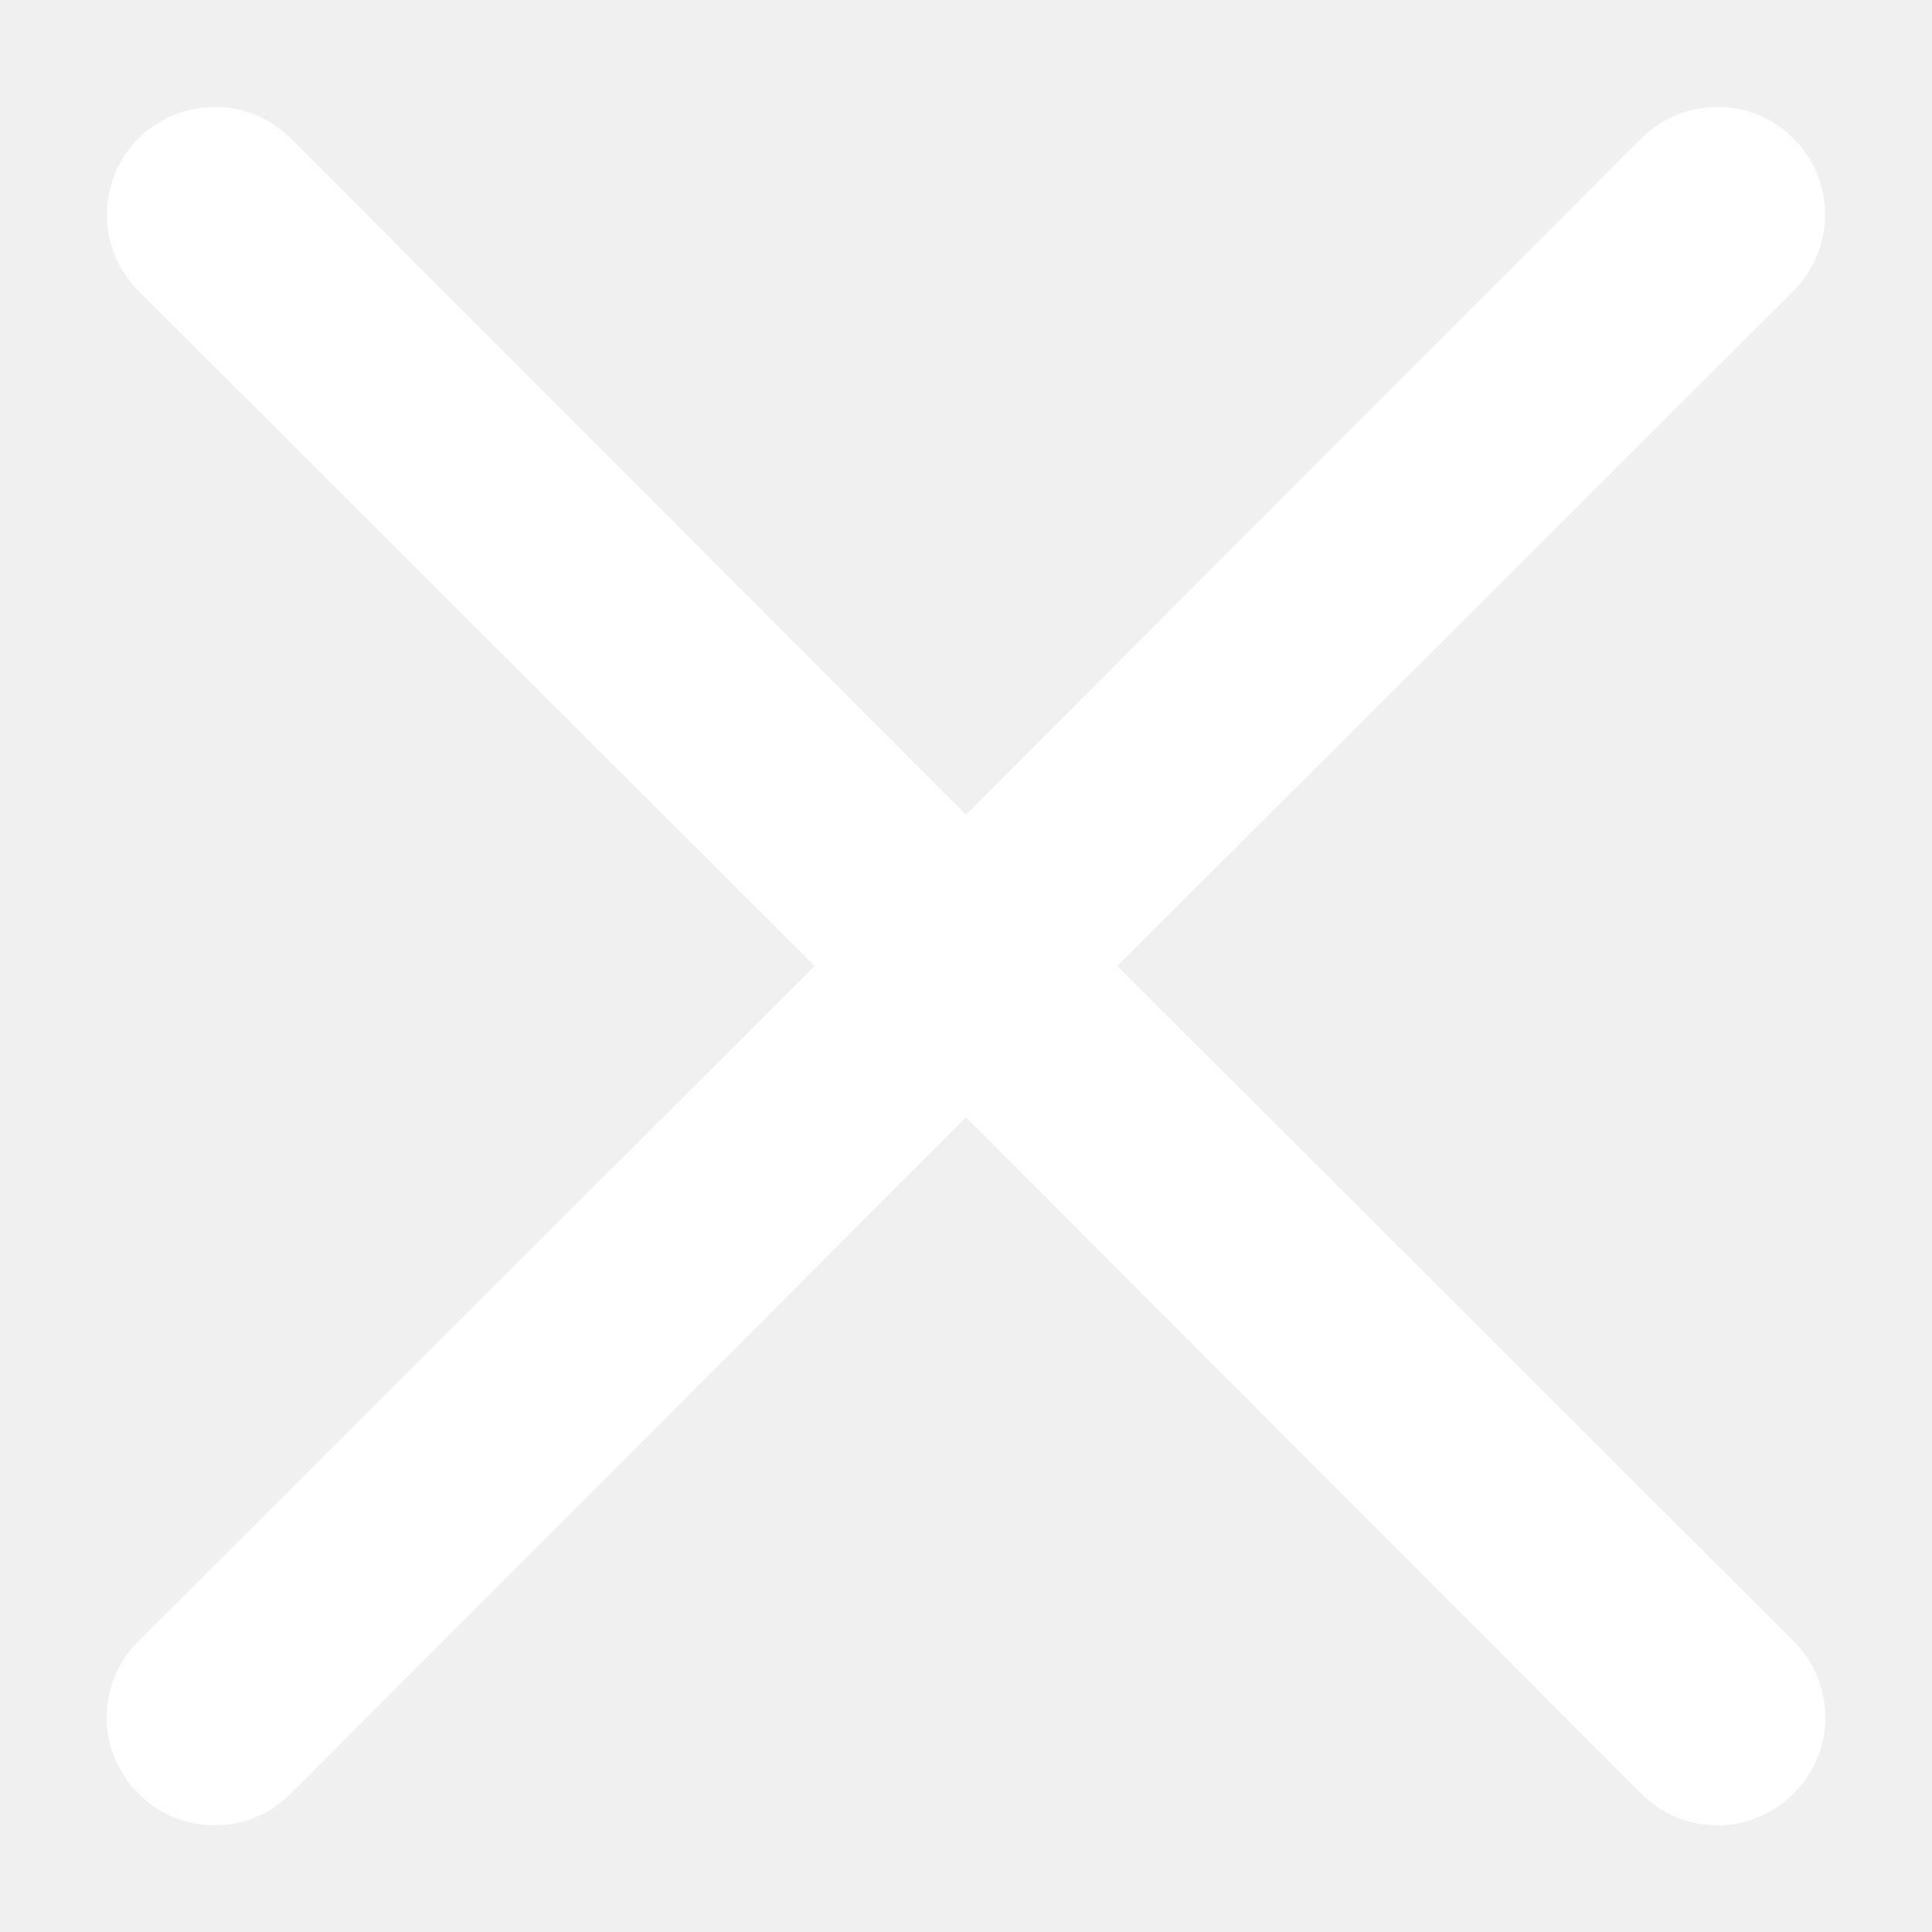
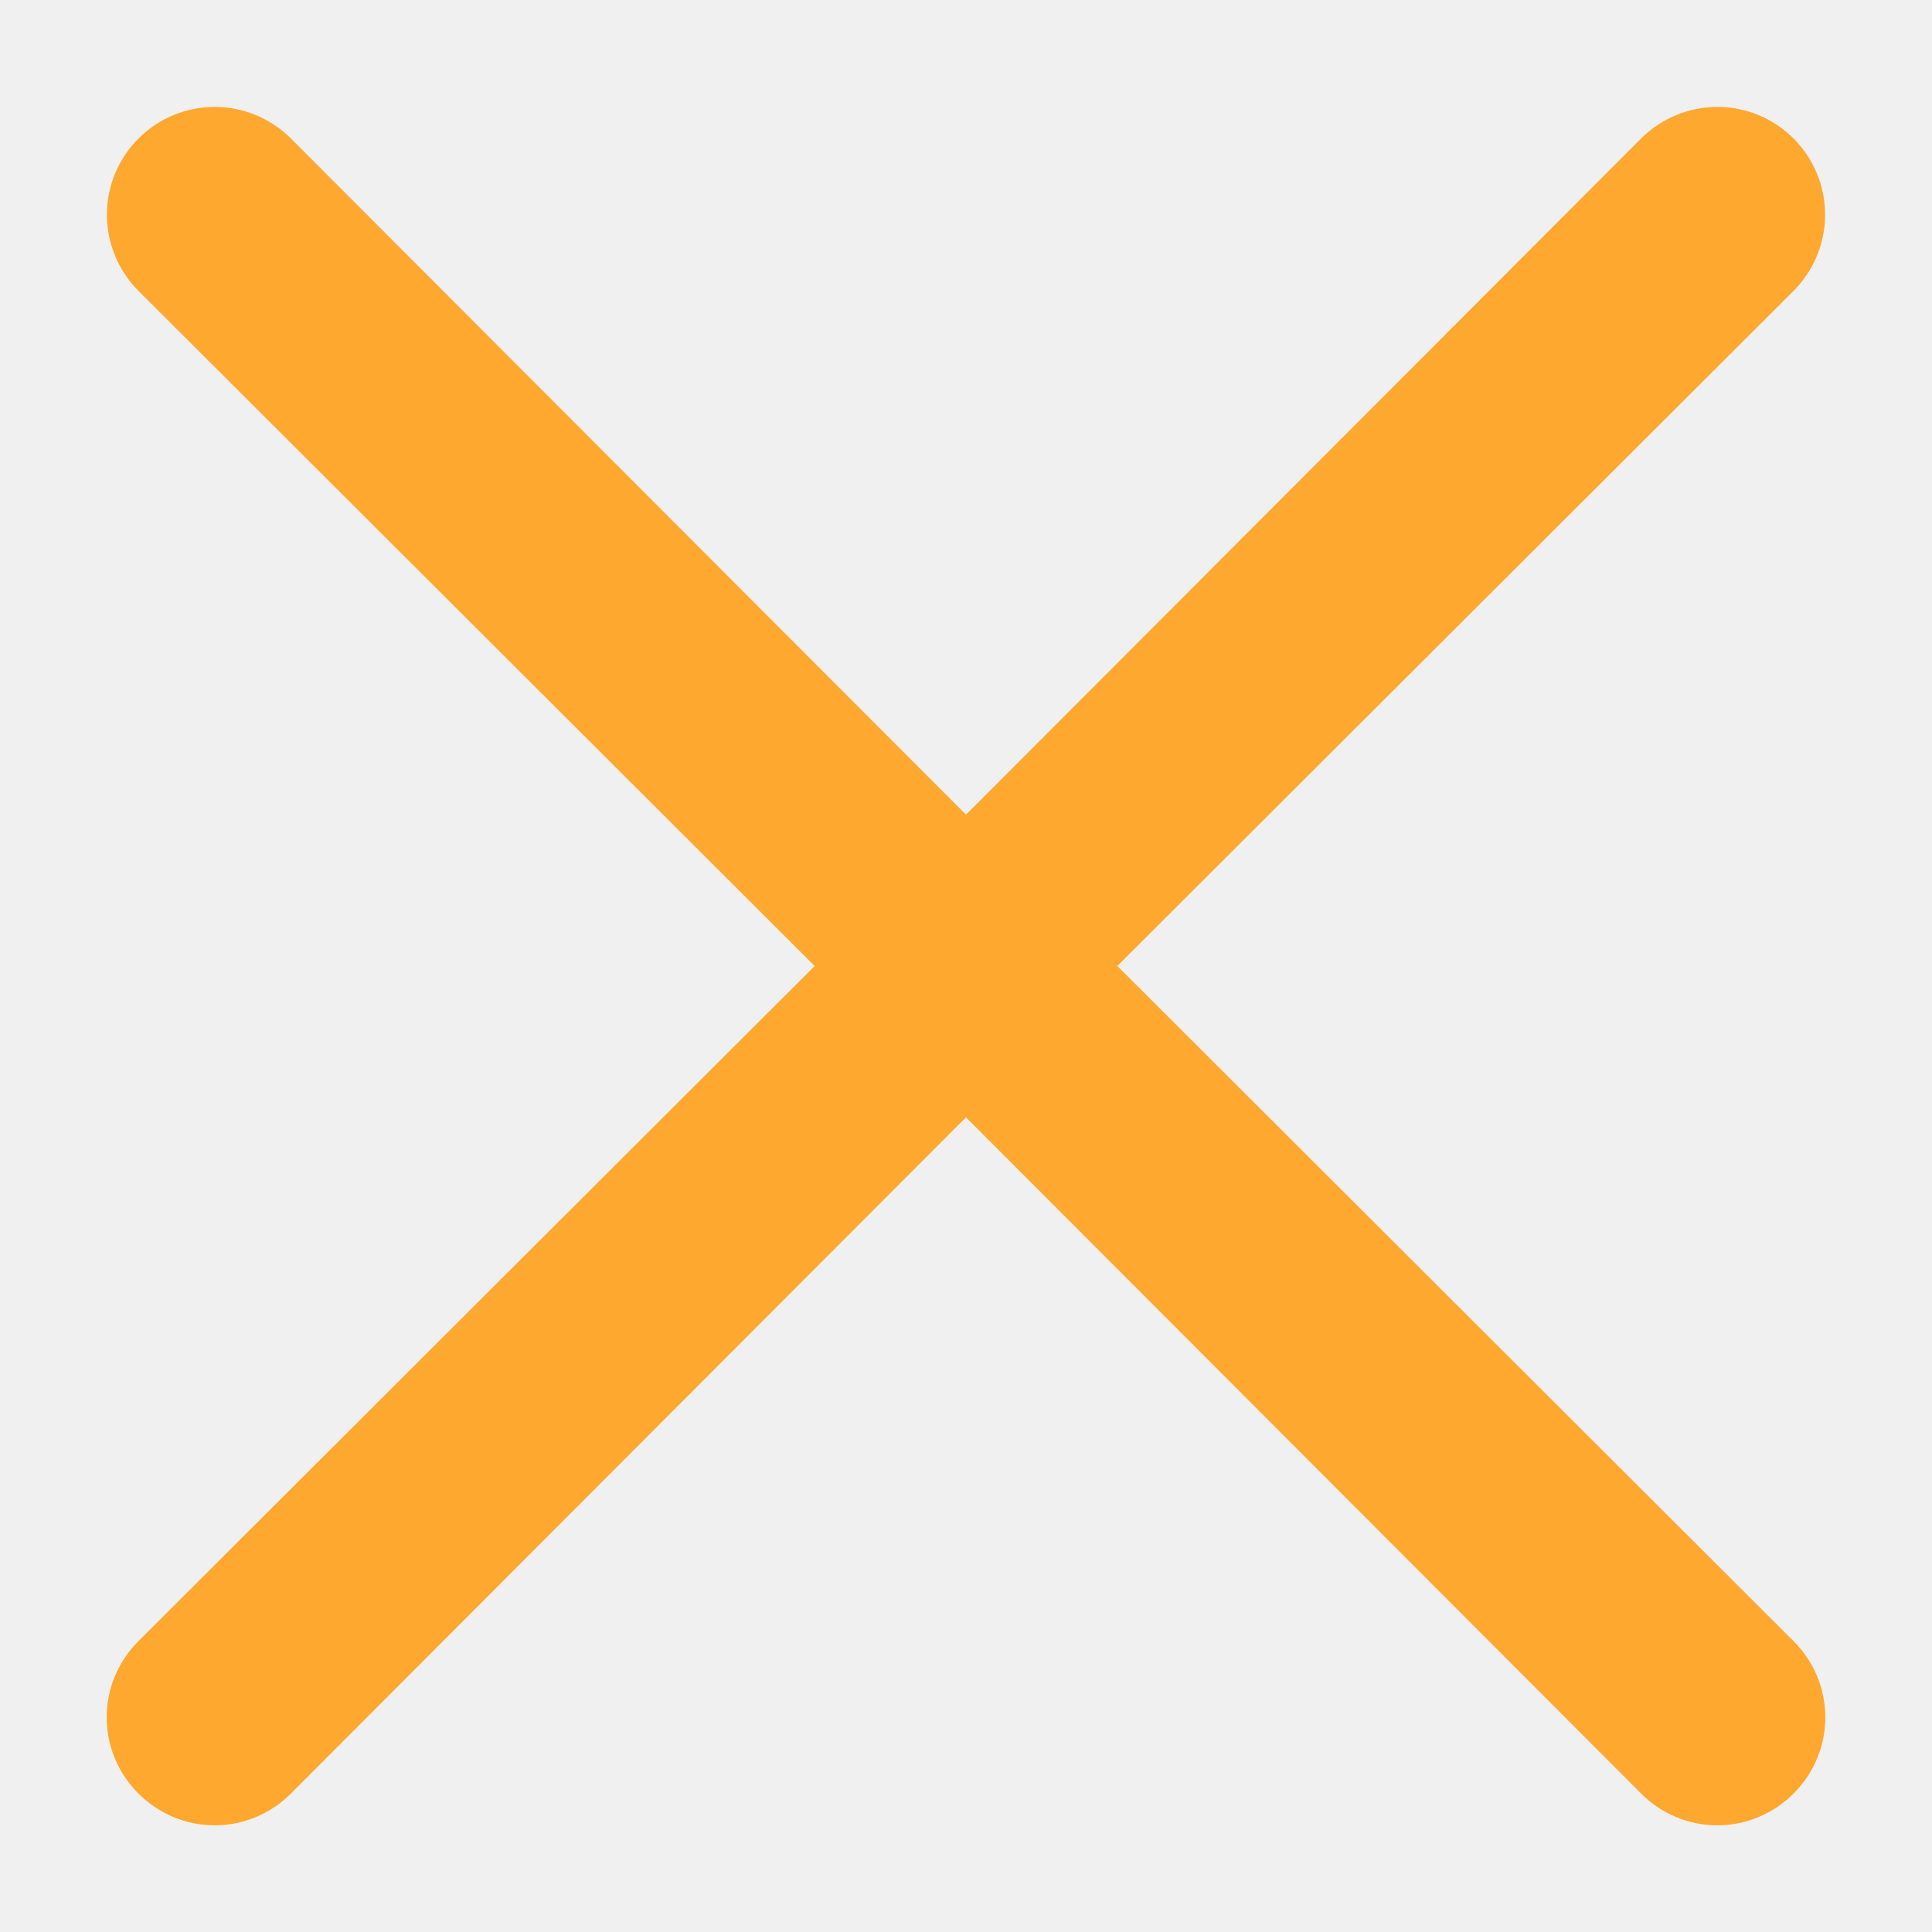
- <svg xmlns="http://www.w3.org/2000/svg" width="18" height="18" viewBox="0 0 18 18" fill="#FFF">
-   <path d="M10.41 9L16.71 2.71C16.898 2.522 17.004 2.266 17.004 2C17.004 1.734 16.898 1.478 16.71 1.29C16.522 1.102 16.266 0.996 16 0.996C15.734 0.996 15.478 1.102 15.29 1.29L9 7.59L2.71 1.29C2.522 1.102 2.266 0.996 2 0.996C1.734 0.996 1.478 1.102 1.29 1.29C1.102 1.478 0.996 1.734 0.996 2C0.996 2.266 1.102 2.522 1.29 2.71L7.59 9L1.29 15.29C1.196 15.383 1.122 15.494 1.071 15.615C1.02 15.737 0.994 15.868 0.994 16C0.994 16.132 1.02 16.263 1.071 16.385C1.122 16.506 1.196 16.617 1.29 16.71C1.383 16.804 1.494 16.878 1.615 16.929C1.737 16.98 1.868 17.006 2 17.006C2.132 17.006 2.263 16.98 2.385 16.929C2.506 16.878 2.617 16.804 2.71 16.71L9 10.41L15.29 16.71C15.383 16.804 15.493 16.878 15.615 16.929C15.737 16.98 15.868 17.006 16 17.006C16.132 17.006 16.263 16.98 16.384 16.929C16.506 16.878 16.617 16.804 16.71 16.71C16.804 16.617 16.878 16.506 16.929 16.385C16.98 16.263 17.006 16.132 17.006 16C17.006 15.868 16.98 15.737 16.929 15.615C16.878 15.494 16.804 15.383 16.71 15.29L10.41 9Z" fill="#FFFFFF" />
+ <svg xmlns="http://www.w3.org/2000/svg" width="18" height="18" viewBox="0 0 18 18" fill="#FEA82F">
+   <path d="M10.41 9L16.71 2.71C16.898 2.522 17.004 2.266 17.004 2C17.004 1.734 16.898 1.478 16.71 1.29C16.522 1.102 16.266 0.996 16 0.996C15.734 0.996 15.478 1.102 15.29 1.29L9 7.59L2.71 1.29C2.522 1.102 2.266 0.996 2 0.996C1.734 0.996 1.478 1.102 1.29 1.29C1.102 1.478 0.996 1.734 0.996 2C0.996 2.266 1.102 2.522 1.29 2.71L7.59 9L1.29 15.29C1.196 15.383 1.122 15.494 1.071 15.615C1.02 15.737 0.994 15.868 0.994 16C0.994 16.132 1.02 16.263 1.071 16.385C1.122 16.506 1.196 16.617 1.29 16.71C1.383 16.804 1.494 16.878 1.615 16.929C1.737 16.98 1.868 17.006 2 17.006C2.132 17.006 2.263 16.98 2.385 16.929C2.506 16.878 2.617 16.804 2.71 16.71L9 10.41L15.29 16.71C15.383 16.804 15.493 16.878 15.615 16.929C15.737 16.98 15.868 17.006 16 17.006C16.132 17.006 16.263 16.98 16.384 16.929C16.506 16.878 16.617 16.804 16.71 16.71C16.804 16.617 16.878 16.506 16.929 16.385C16.98 16.263 17.006 16.132 17.006 16C17.006 15.868 16.98 15.737 16.929 15.615C16.878 15.494 16.804 15.383 16.71 15.29L10.41 9Z" fill="#FEA82F" />
</svg>
